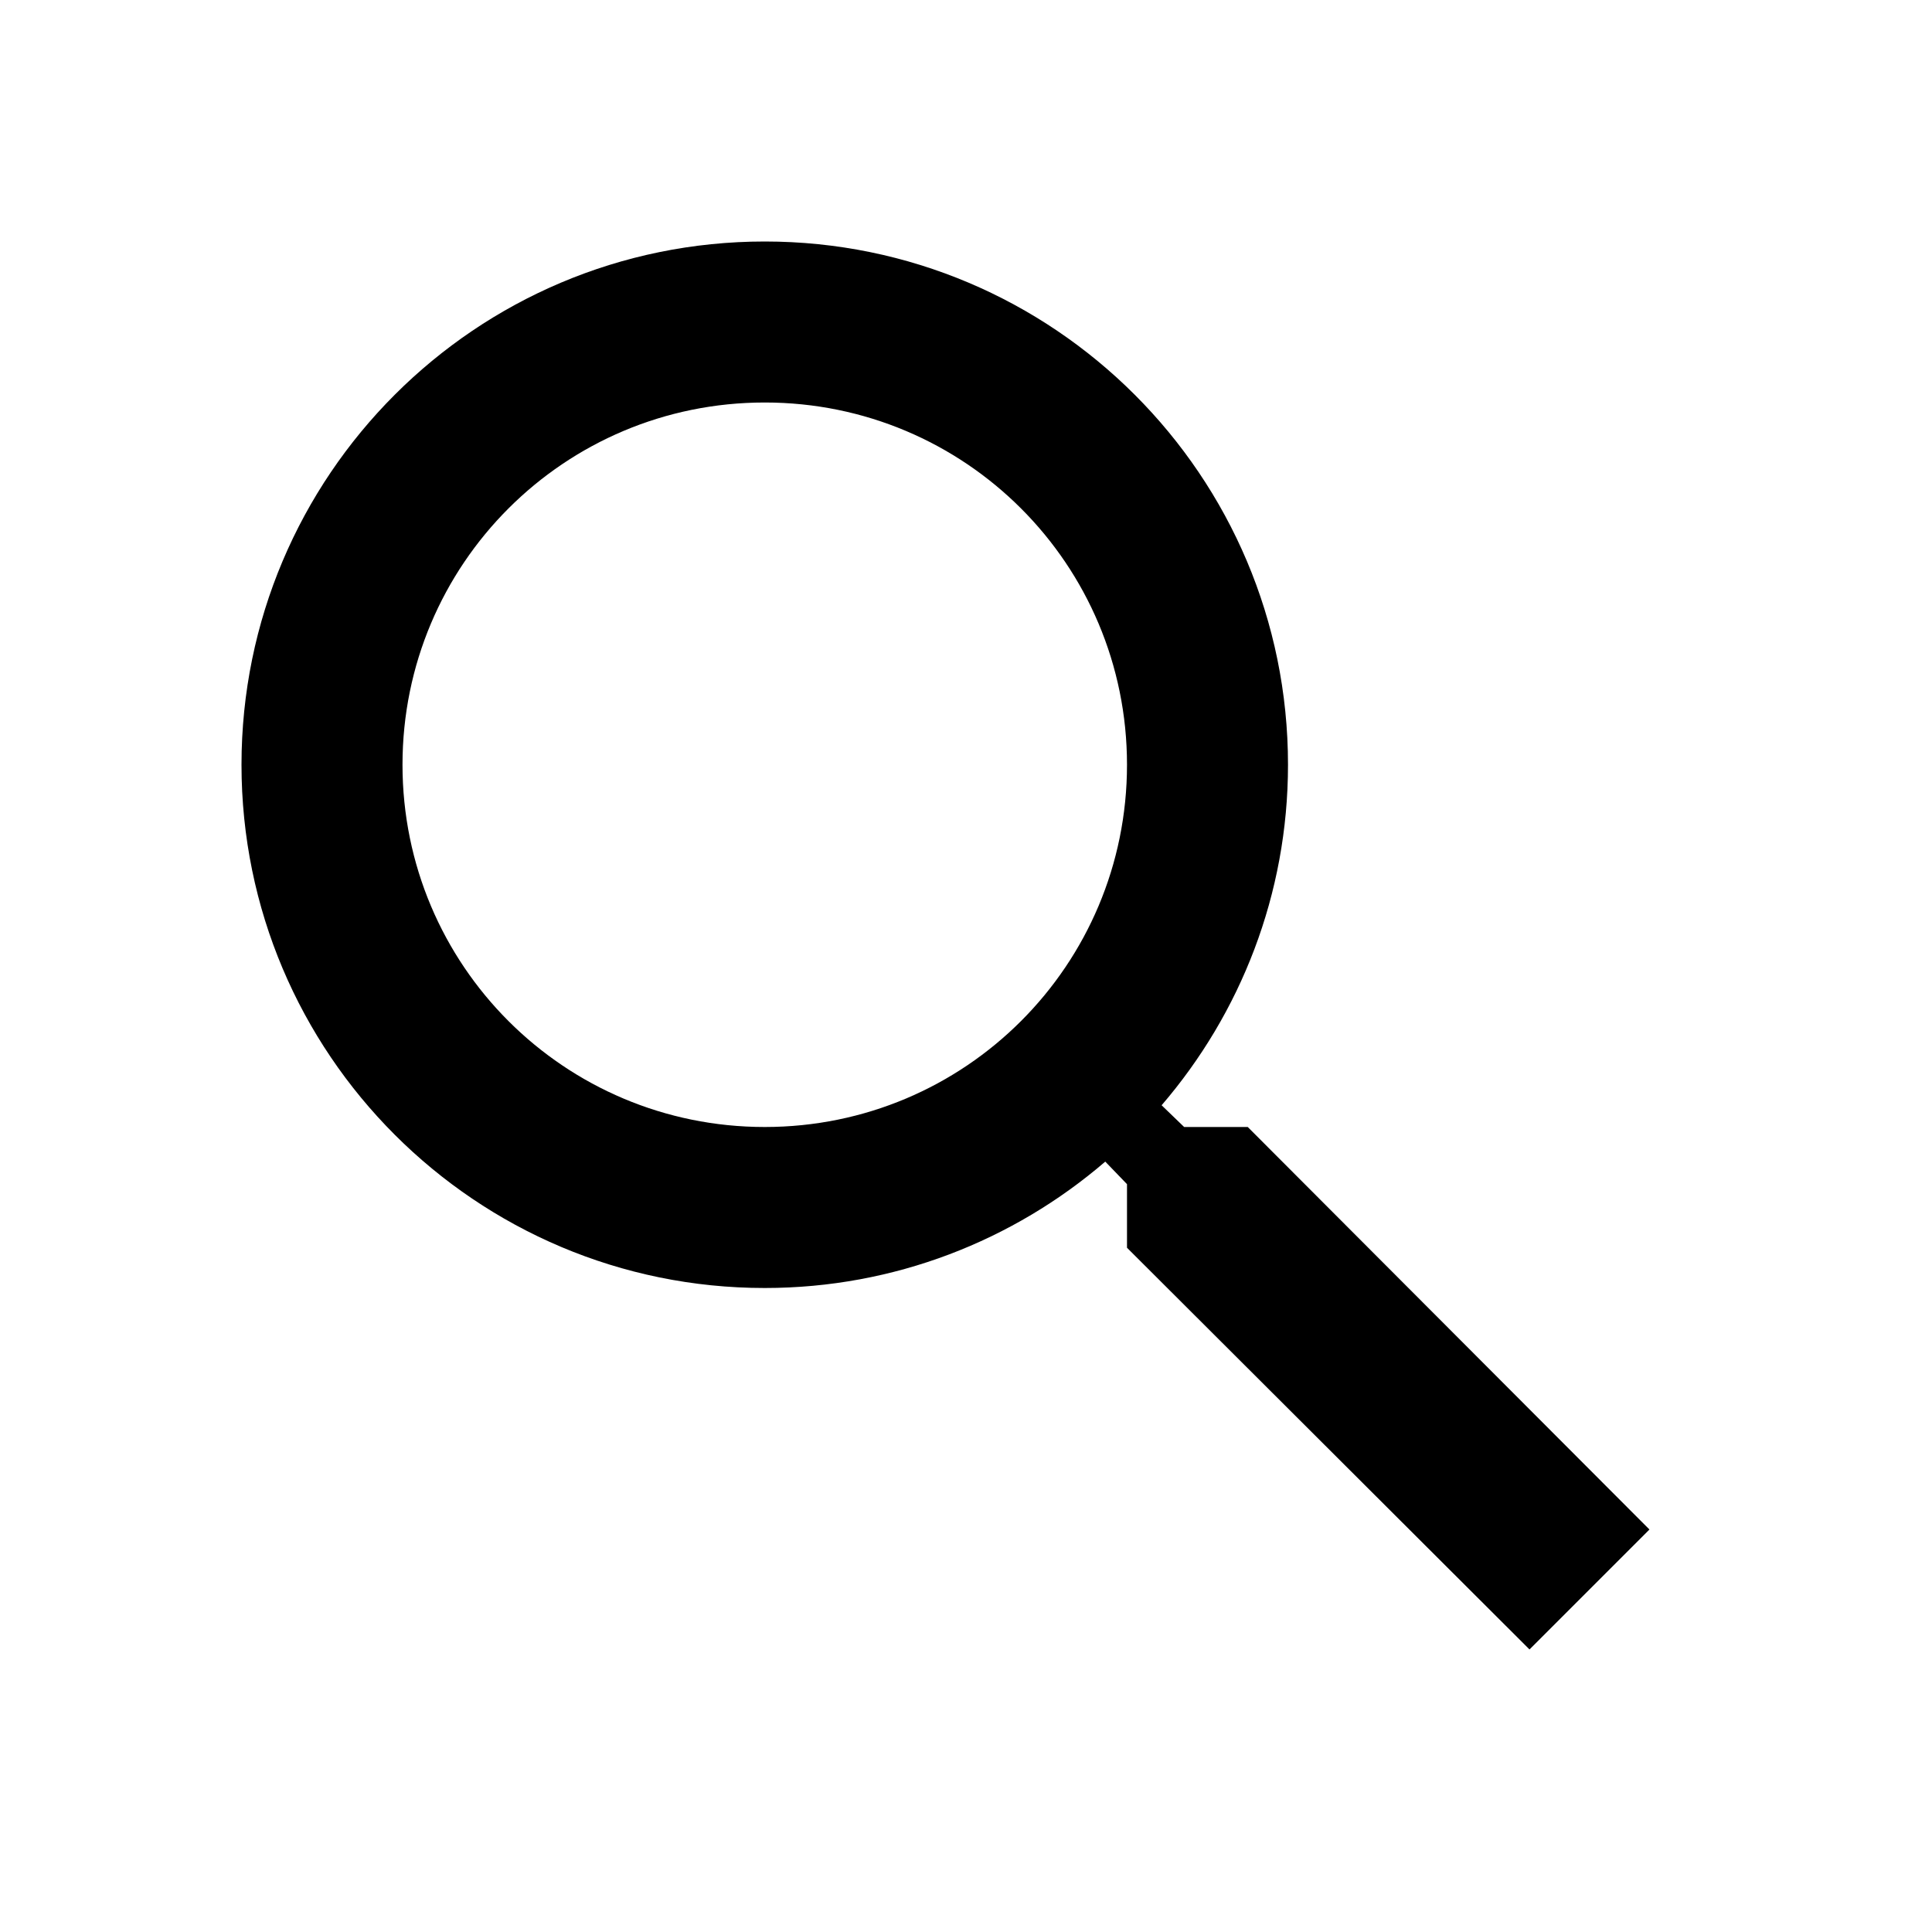
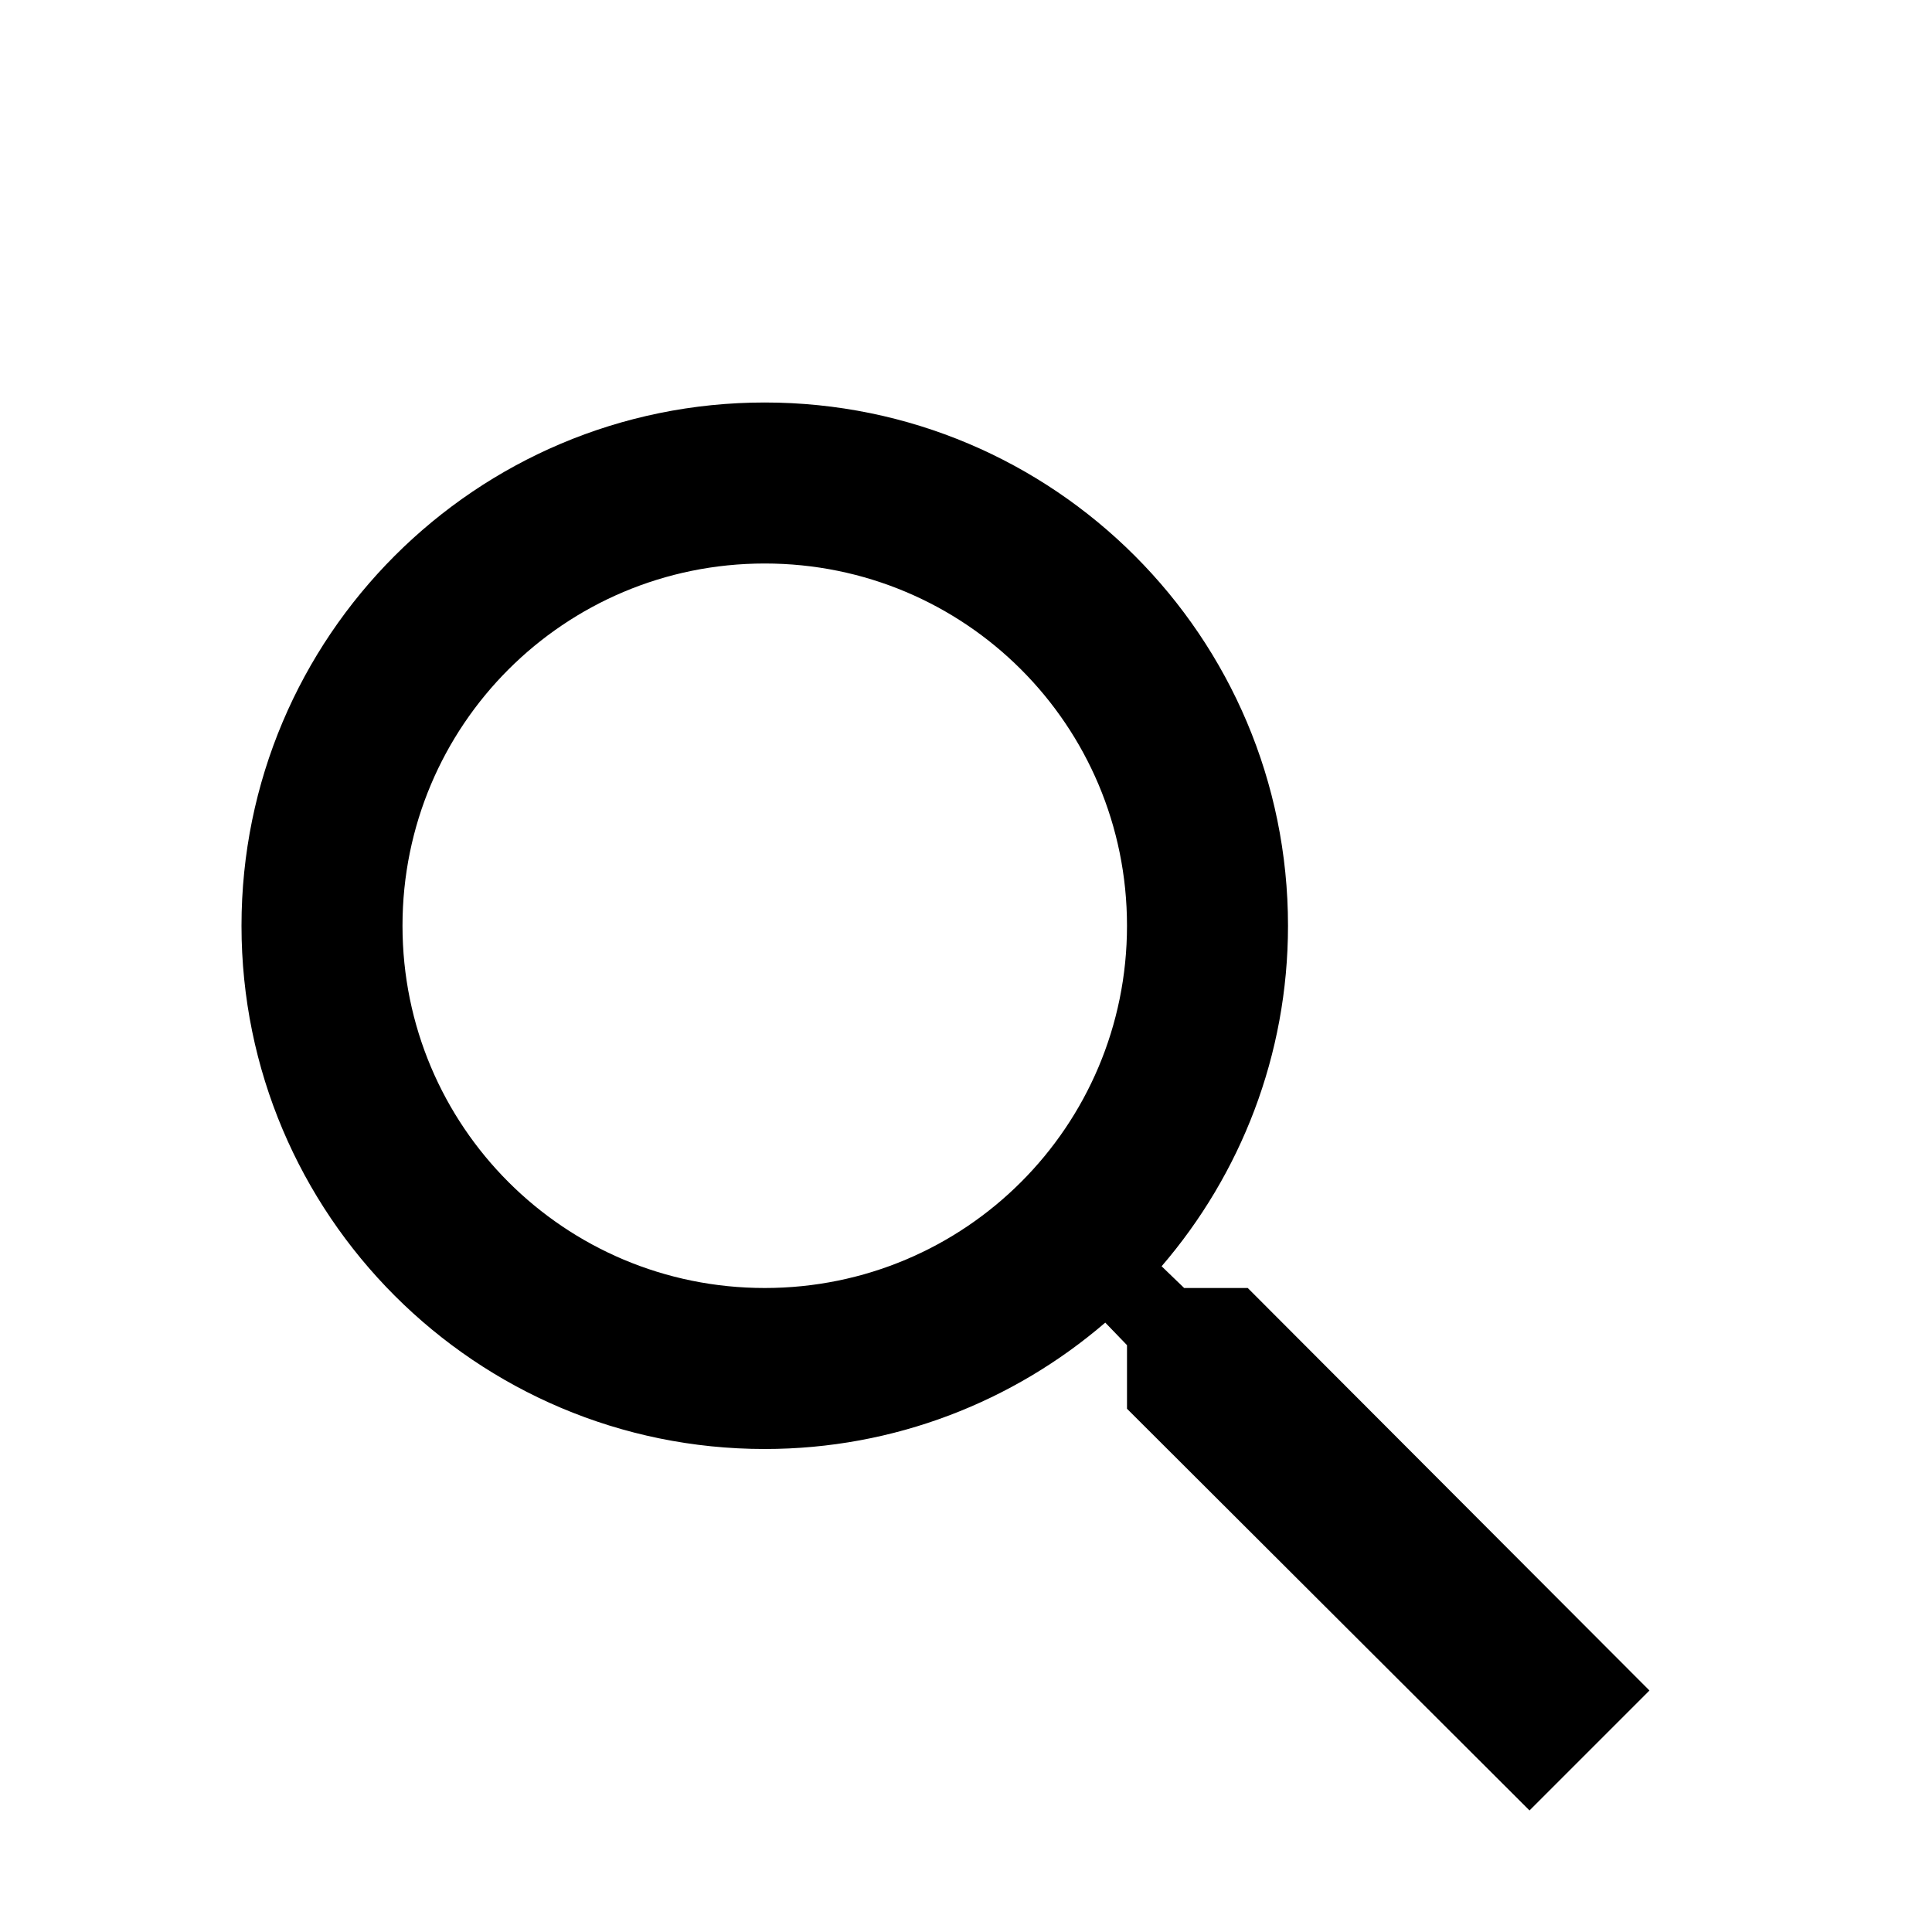
- <svg xmlns="http://www.w3.org/2000/svg" height="24px" viewBox="0 0 24 24" width="24px" fill="#000000">
+ <svg xmlns="http://www.w3.org/2000/svg" height="32px" viewBox="0 -2 24 24" width="32px" fill="#000000">
  <path d="M0 0h24v24H0V0z" fill="none" />
  <path d="M15.5 14h-.79l-.28-.27C15.41 12.59 16 11.11 16 9.5 16 5.91 13.09 3 9.5 3S3 5.91 3 9.5 5.91 16 9.5 16c1.61 0 3.09-.59 4.23-1.57l.27.28v.79l5 4.99L20.49 19l-4.99-5zm-6 0C7.01 14 5 11.99 5 9.5S7.01 5 9.5 5 14 7.01 14 9.5 11.99 14 9.5 14z" />
</svg>
